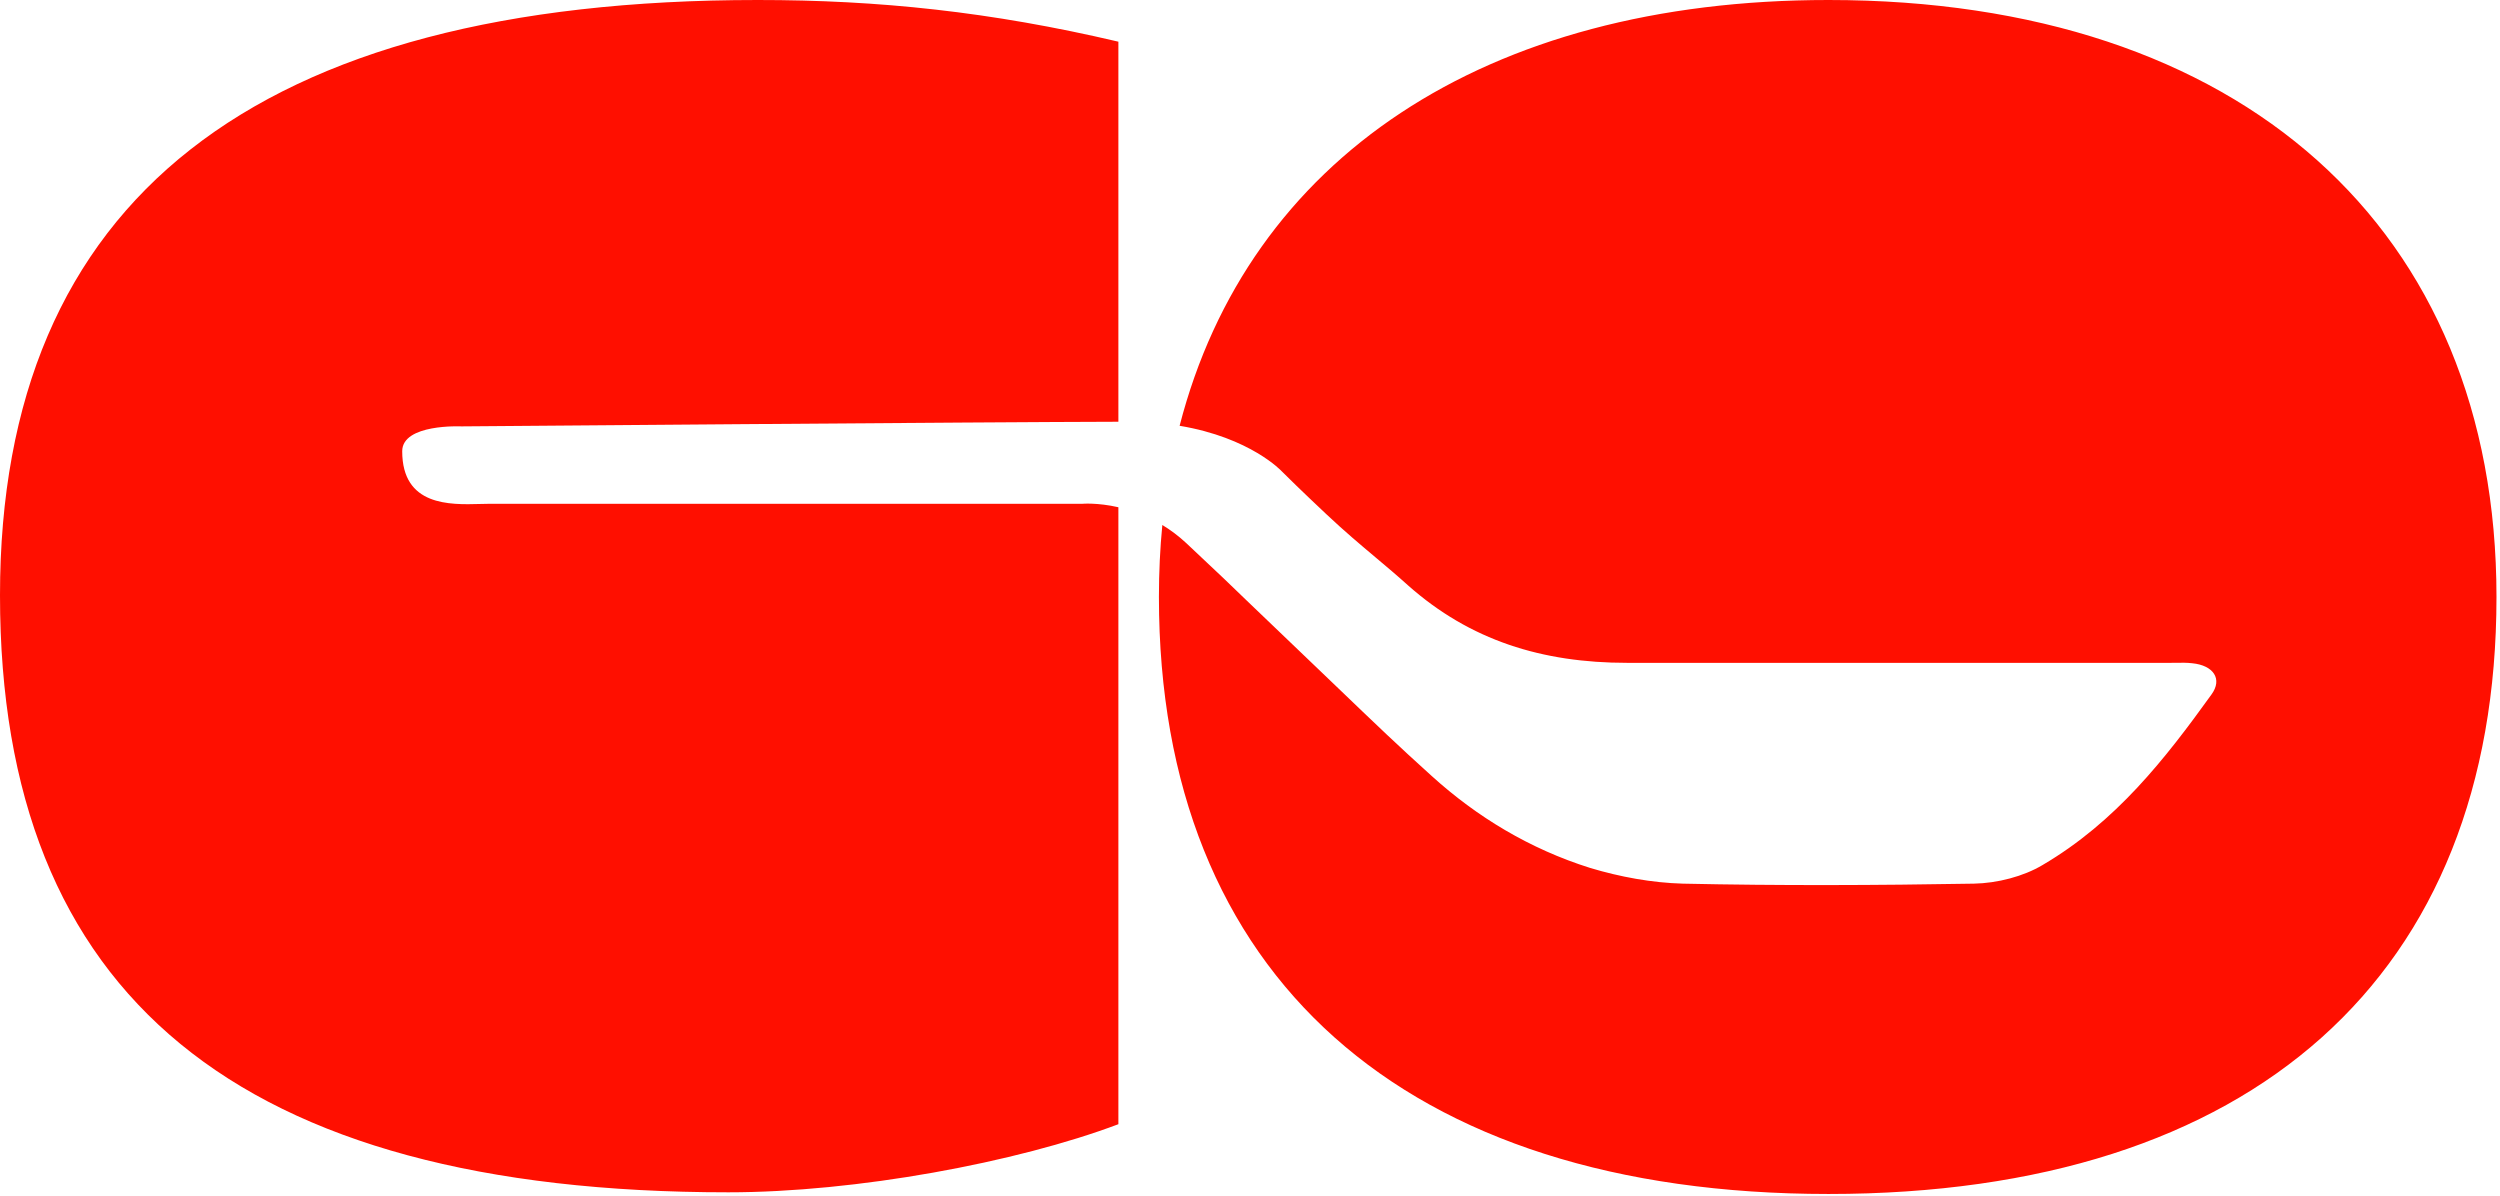
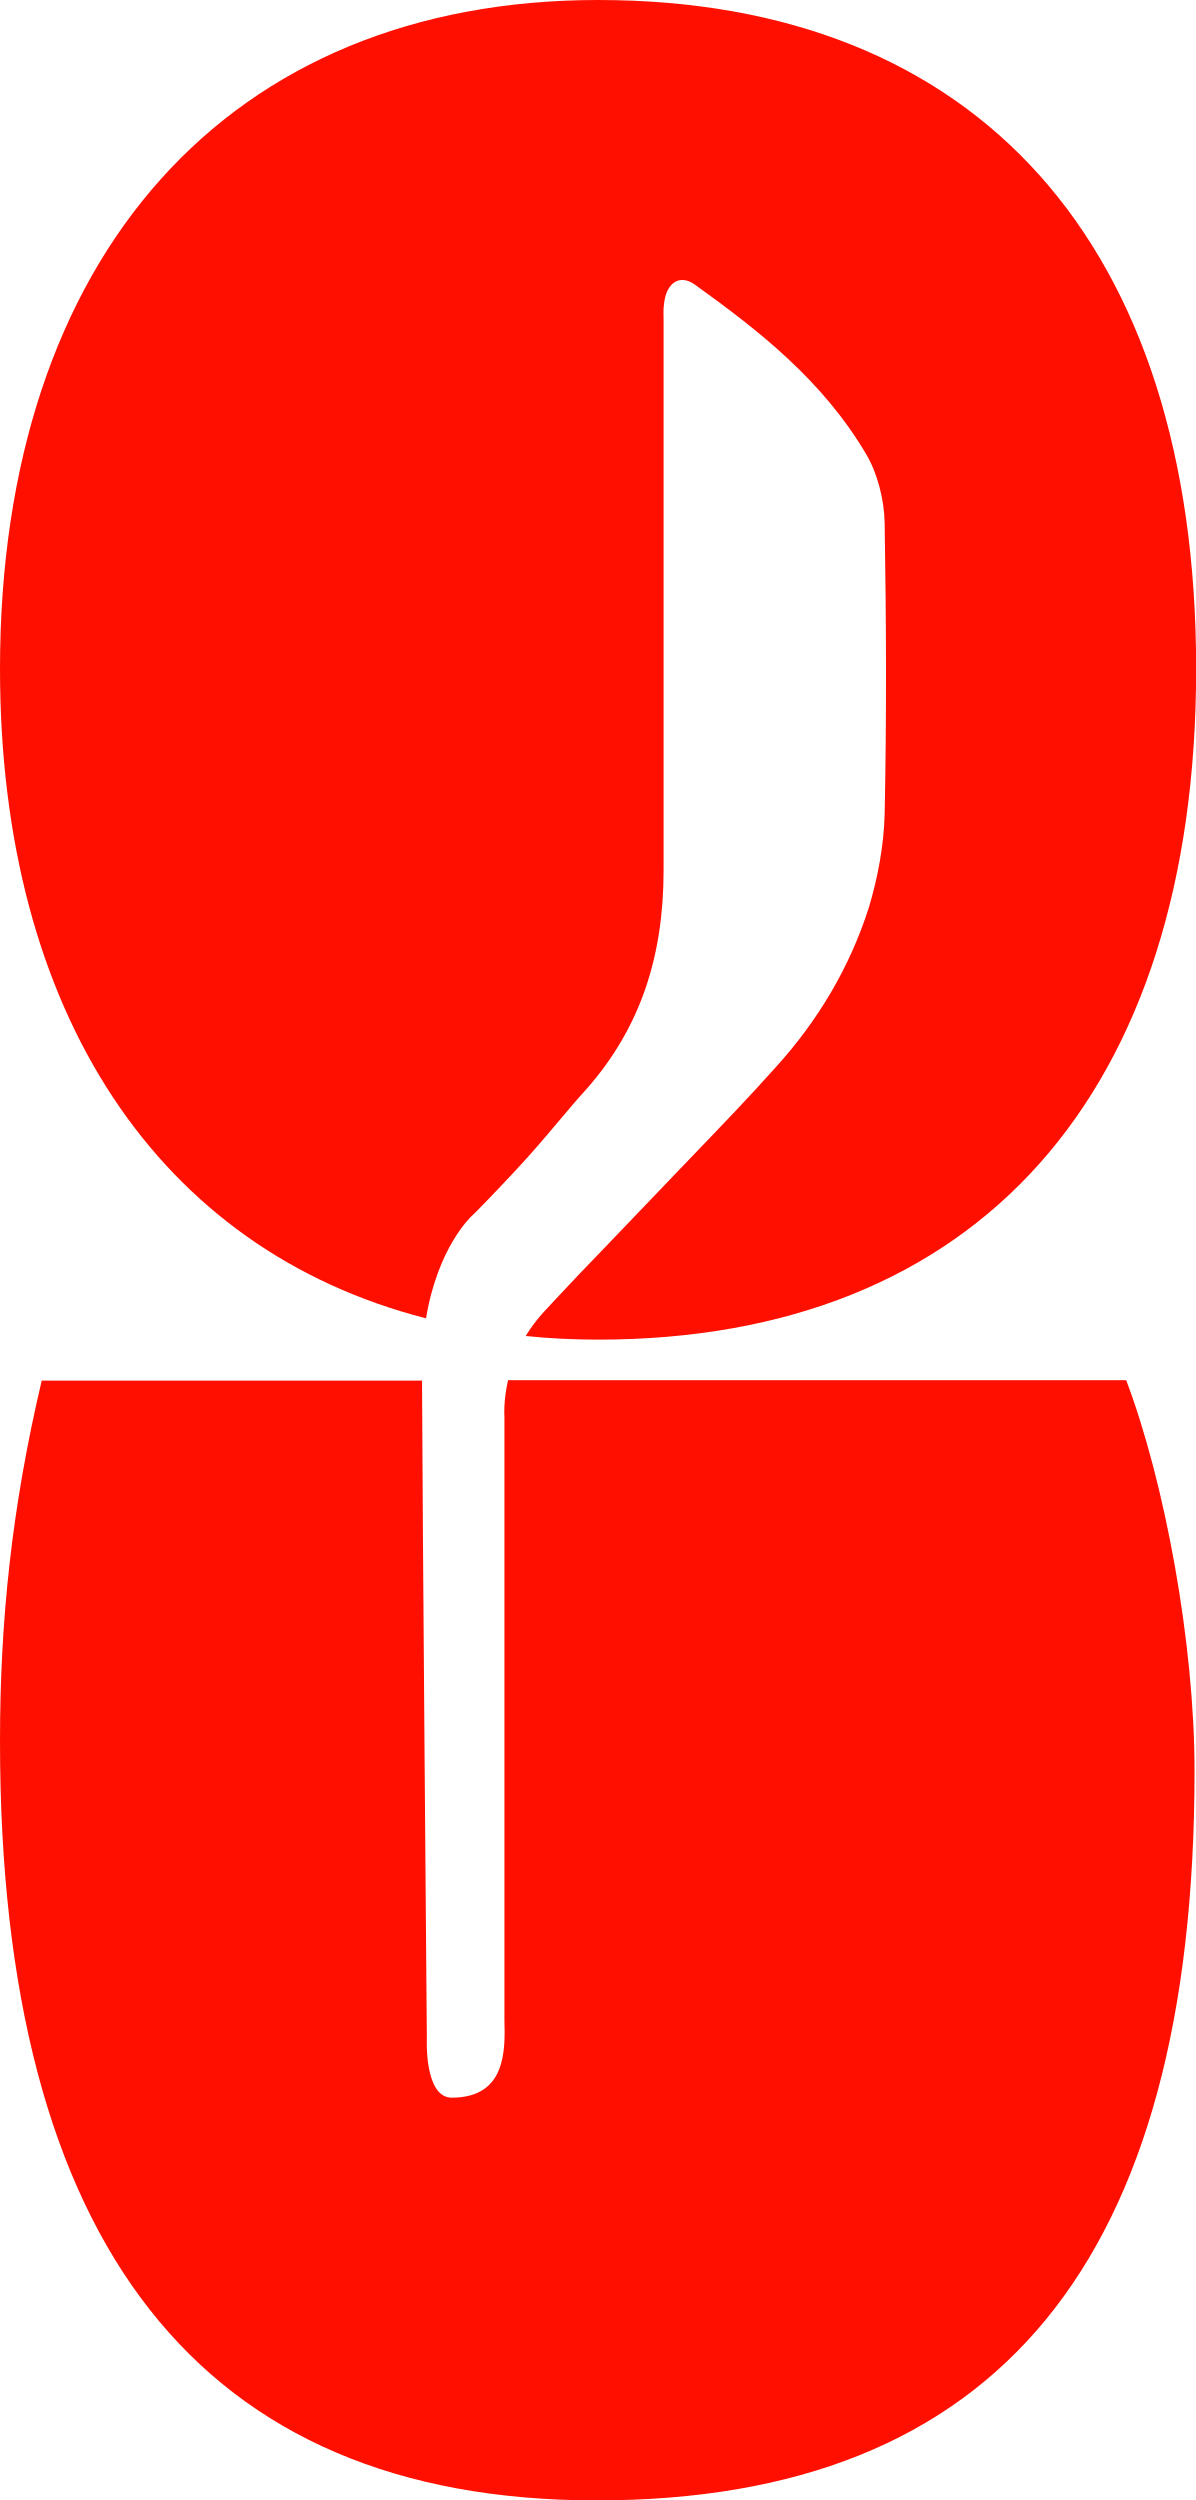
- <svg xmlns="http://www.w3.org/2000/svg" width="623" height="298" viewBox="0 0 623 298" fill="none">
-   <path fill-rule="evenodd" clip-rule="evenodd" d="M278.701 10.389C246.874 2.909 218.918 0 188.811 0C63.654 0 0 49.867 0 148.354C0 248.088 59.353 297.124 181.499 297.124C213.326 297.124 253.325 289.71 278.701 280.152V126.406C273.445 125.208 269.704 125.545 269.704 125.545L121.986 125.545C121.272 125.545 120.477 125.567 119.627 125.591C112.123 125.8 100.231 126.132 100.231 112.444C100.231 105.558 114.972 106.255 114.972 106.255C114.972 106.255 246.707 105.16 278.701 105.098V10.389ZM289.653 130.828C291.652 132.042 293.665 133.528 295.62 135.348C297.217 136.861 298.681 138.236 300.113 139.582C303.373 142.643 306.469 145.551 310.598 149.579C319.831 158.401 326.565 164.863 331.808 169.895C343.981 181.577 348.117 185.547 356.842 193.43C368.016 203.55 381.211 211.561 396.309 216.304C403.679 218.518 411.644 219.994 419.371 220.205C443.503 220.732 467.754 220.626 491.887 220.205C497.712 220.099 504.25 218.413 509.005 215.567C527.312 204.815 539.557 189.108 551.088 173.086C553.941 169.185 551.563 165.812 546.333 165.285C544.995 165.127 543.658 165.147 542.32 165.167C541.875 165.173 541.429 165.18 540.983 165.18H471.44H405.463C384.302 165.18 366.352 159.593 350.898 145.889C348.153 143.412 345.493 141.175 342.758 138.876C338.977 135.698 335.053 132.401 330.57 128.18C324.507 122.488 320.108 118.166 319.395 117.428C319.395 117.428 311.648 109.057 293.961 106.108C311.093 39.634 369.912 0 455.678 0C558.47 0 622.124 56.931 622.124 148.77C622.124 243.102 561.481 297.54 455.678 297.54C349.875 297.54 288.802 243.102 288.802 148.77C288.802 142.631 289.088 136.648 289.653 130.828Z" fill="#FF0F00" />
+ <svg xmlns="http://www.w3.org/2000/svg" version="1.1" id="Layer_1" x="0px" y="0px" viewBox="0 0 297.5 622" style="enable-background:new 0 0 297.5 622;" xml:space="preserve">
+   <style type="text/css">
+ 	.st0{fill-rule:evenodd;clip-rule:evenodd;fill:#FF0F00;}
+ </style>
+   <path class="st0" d="M10.4,343.4C2.9,375.2,0,403.2,0,433.3c0,125.2,49.9,188.8,148.4,188.8c99.7,0,148.8-59.4,148.8-181.5  c0-31.8-7.4-71.8-17-97.2H126.4c-1.2,5.3-0.9,9-0.9,9v147.7c0,0.7,0,1.5,0,2.4c0.2,7.5,0.5,19.4-13.1,19.4c-6.9,0-6.2-14.7-6.2-14.7  s-1.1-131.7-1.2-163.7H10.4z M130.8,332.4c1.2-2,2.7-4,4.5-6c1.5-1.6,2.9-3.1,4.2-4.5c3.1-3.3,6-6.4,10-10.5  c8.8-9.2,15.3-16,20.3-21.2c11.7-12.2,15.7-16.3,23.5-25c10.1-11.2,18.1-24.4,22.9-39.5c2.2-7.4,3.7-15.3,3.9-23.1  c0.5-24.1,0.4-48.4,0-72.5c-0.1-5.8-1.8-12.4-4.6-17.1c-10.8-18.3-26.5-30.6-42.5-42.1c-3.9-2.9-7.3-0.5-7.8,4.8  c-0.2,1.3-0.1,2.7-0.1,4c0,0.4,0,0.9,0,1.3v69.5v66c0,21.2-5.6,39.1-19.3,54.6c-2.5,2.7-4.7,5.4-7,8.1c-3.2,3.8-6.5,7.7-10.7,12.2  c-5.7,6.1-10,10.5-10.8,11.2c0,0-8.4,7.7-11.3,25.4C39.6,311,0,252.2,0,166.4C0,63.6,56.9,0,148.8,0c94.3,0,148.8,60.6,148.8,166.4  s-54.4,166.9-148.8,166.9C142.6,333.3,136.6,333,130.8,332.4z" />
</svg>
